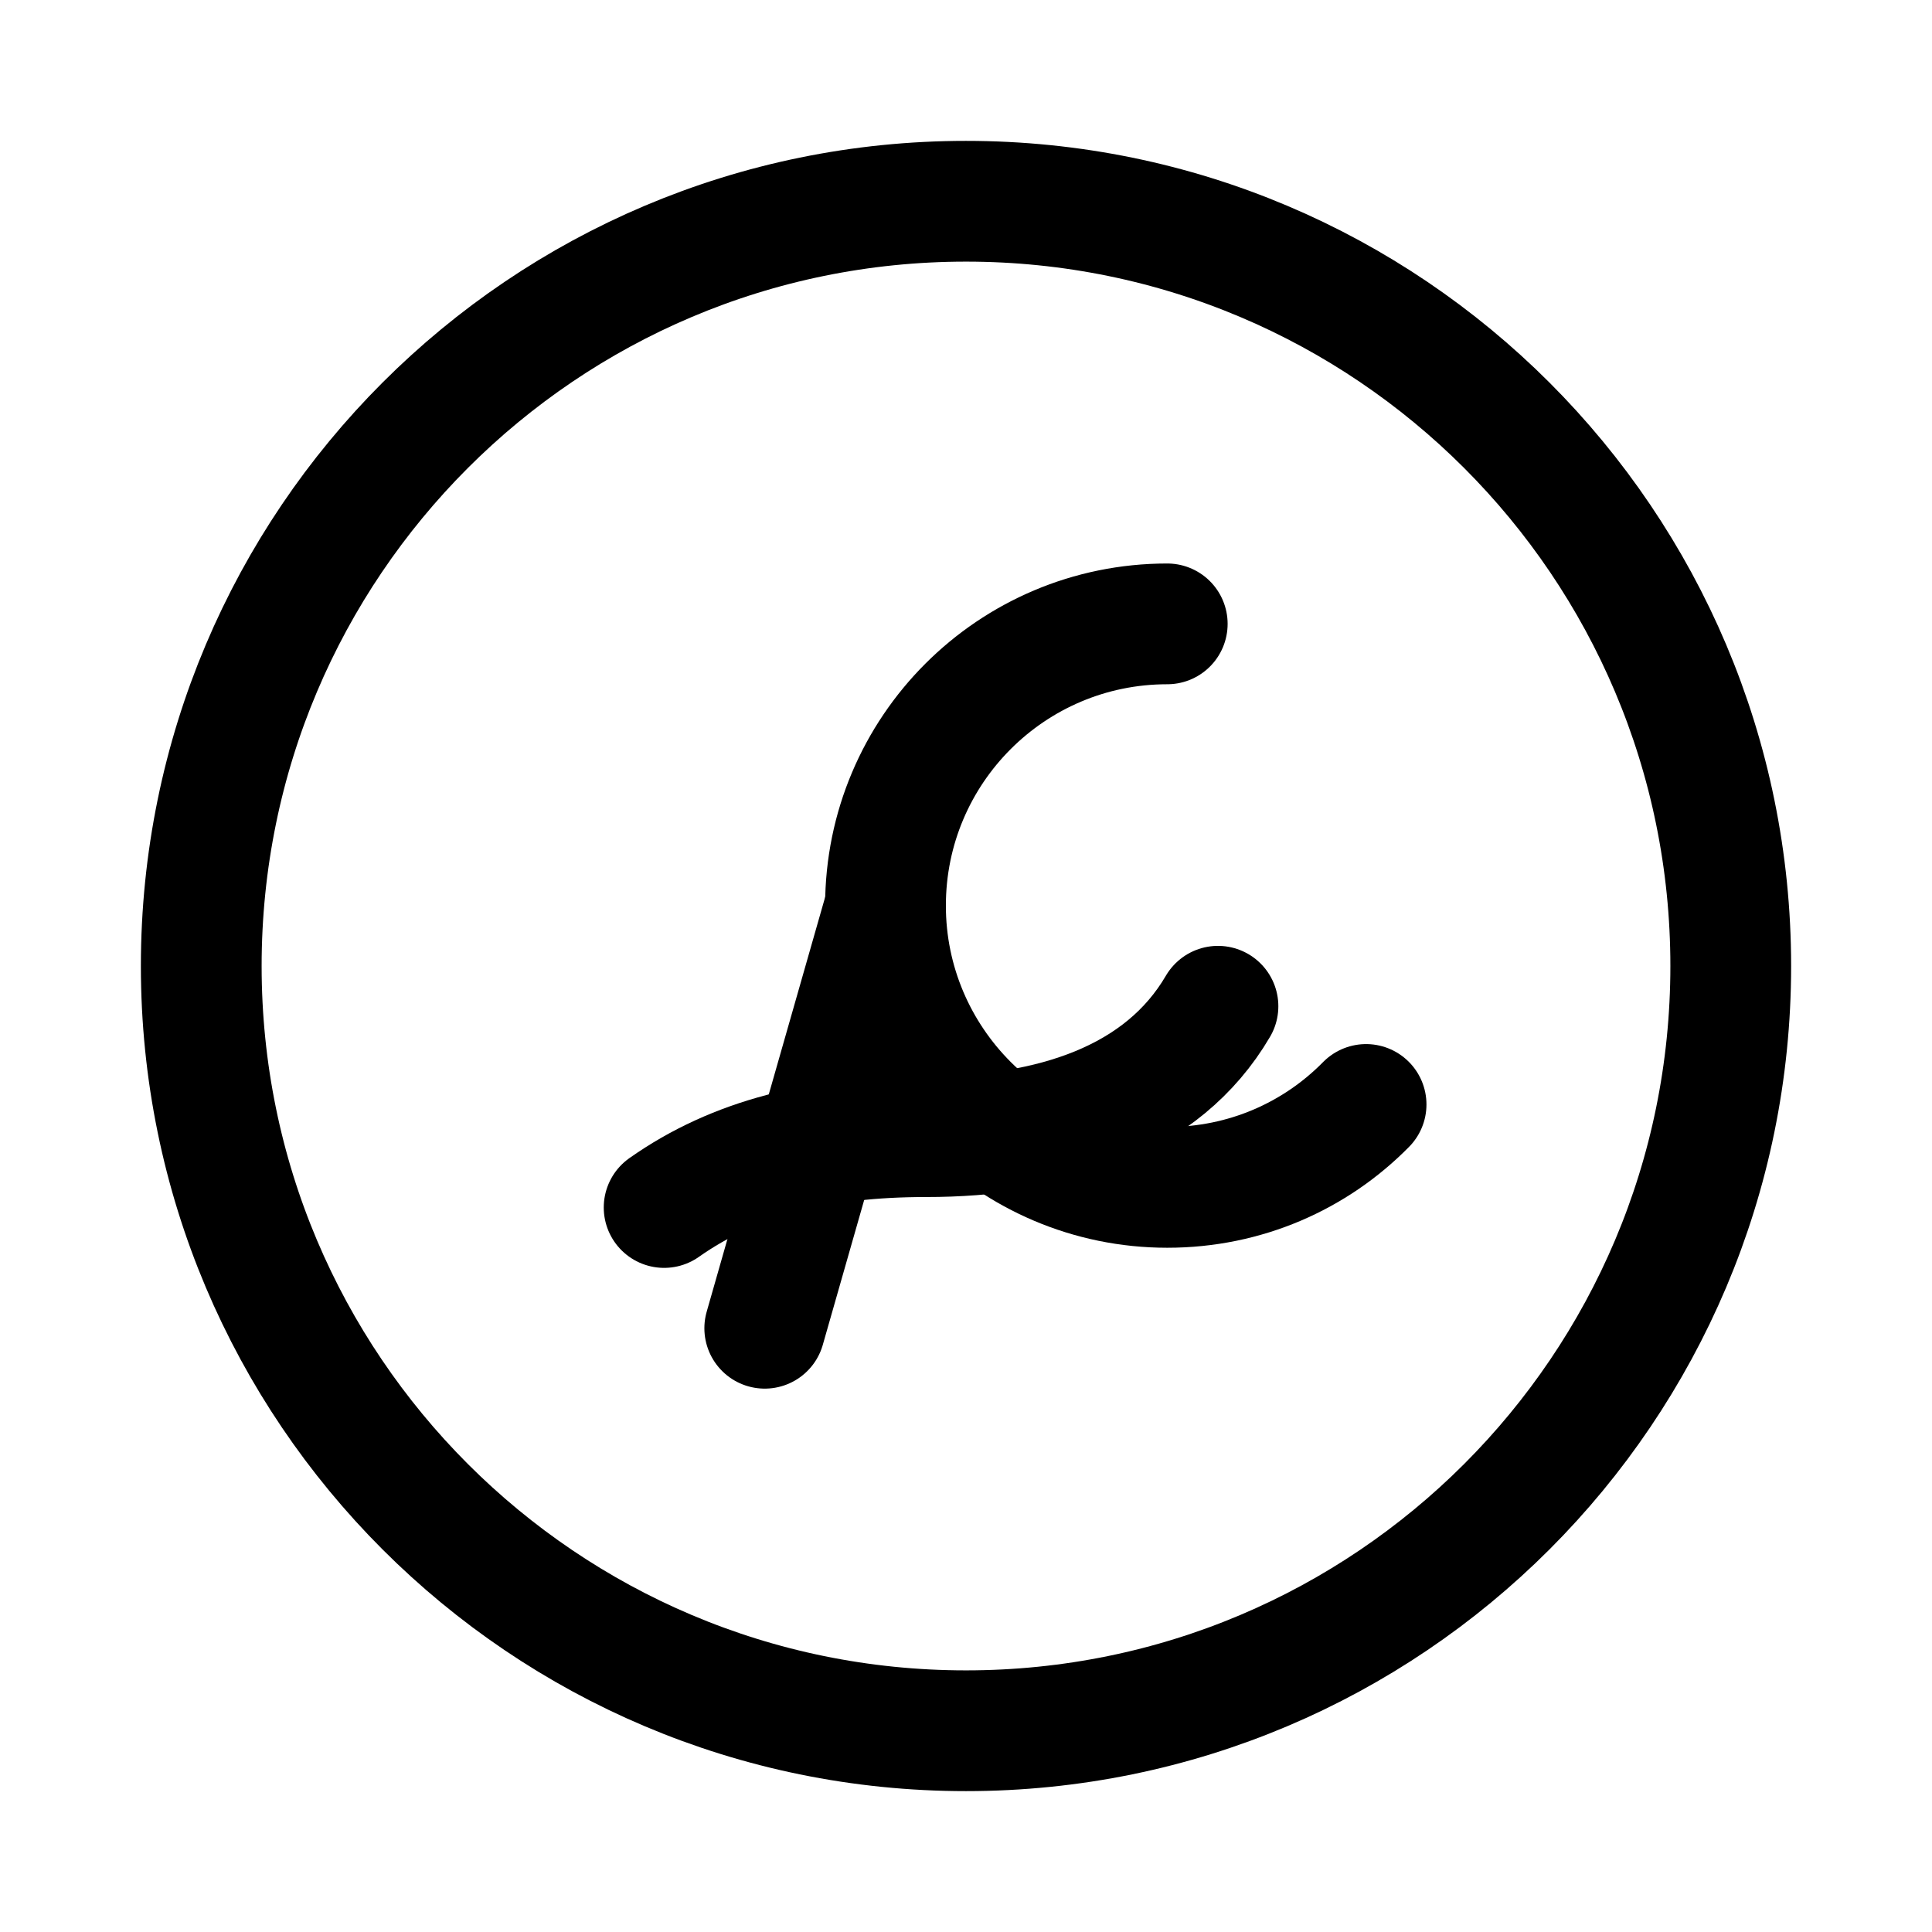
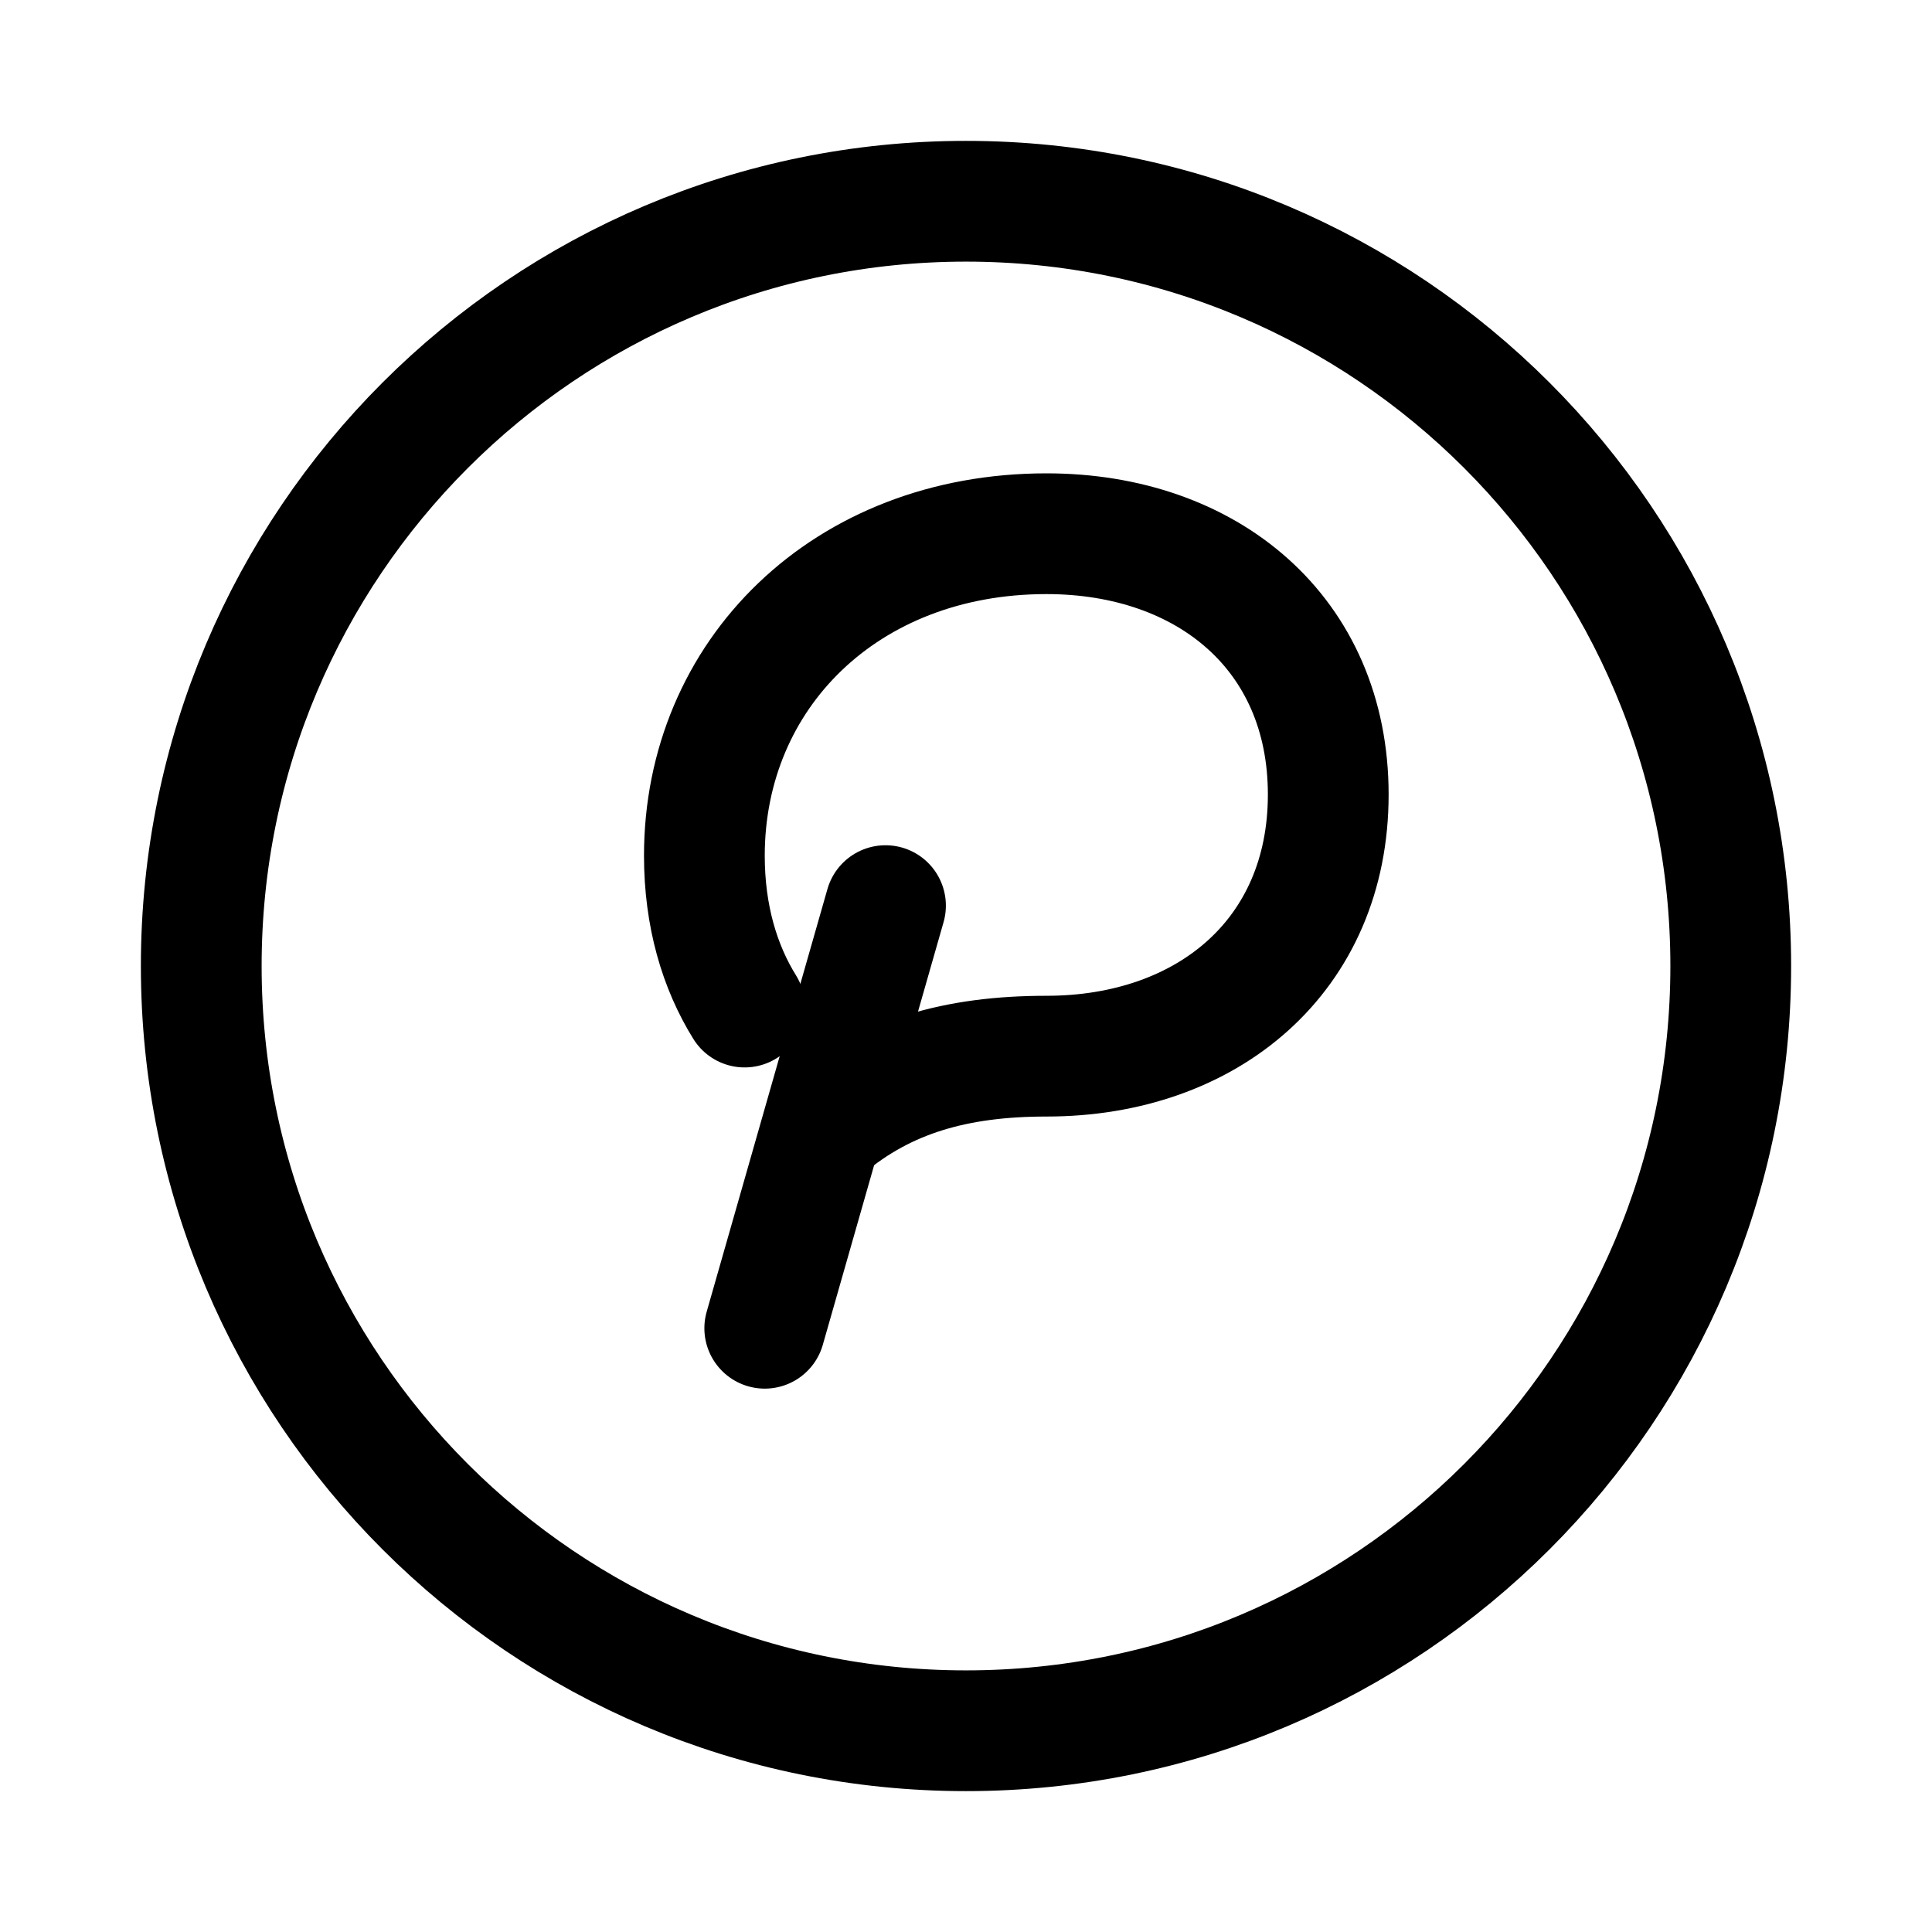
<svg xmlns="http://www.w3.org/2000/svg" viewBox="0 0 24 24" fill="none">
  <circle cx="12" cy="12" r="9.5" stroke="currentColor" stroke-width="1.5" />
-   <path d="M14.5 7.75a3.5 3.5 0 0 0-3.5 3.5c0 1.93 1.57 3.5 3.5 3.5.97 0 1.84-.39 2.47-1.03" stroke="currentColor" stroke-width="1.5" stroke-linecap="round" stroke-linejoin="round" />
-   <path d="M11 11.25l-1.5 5.25" stroke="currentColor" stroke-width="1.5" stroke-linecap="round" />
-   <path d="M8.25 15c.88-.62 1.94-.88 3.25-.88 1.56 0 2.94-.44 3.63-1.62" stroke="currentColor" stroke-width="1.5" stroke-linecap="round" stroke-linejoin="round" />
+   <path d="M9.5 16.5l1.5-5.25" stroke="currentColor" stroke-width="1.5" stroke-linecap="round" />
+   <path d="M10.25 14c.75-.63 1.63-.88 2.75-.88 2 0 3.5-1.25 3.5-3.25S15 6.63 13 6.63c-2.5 0-4.25 1.75-4.25 4 0 .75.19 1.38.5 1.88" stroke="currentColor" stroke-width="1.5" stroke-linecap="round" stroke-linejoin="round" />
</svg>
